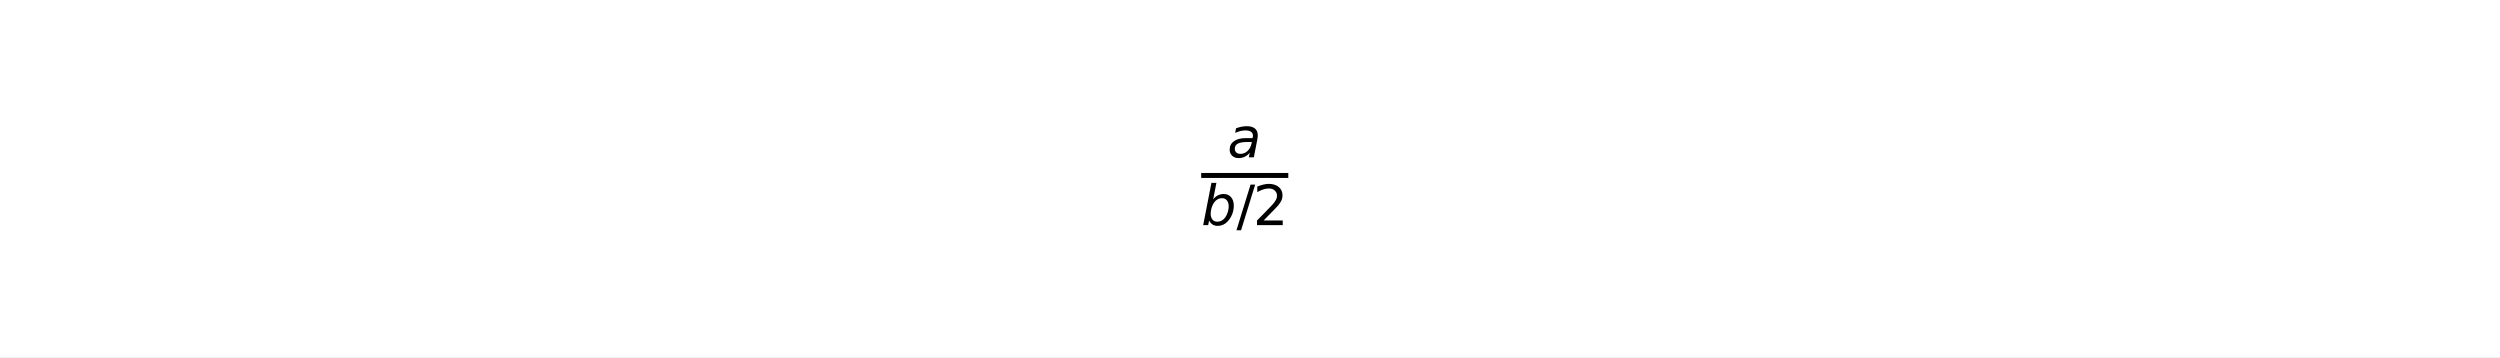
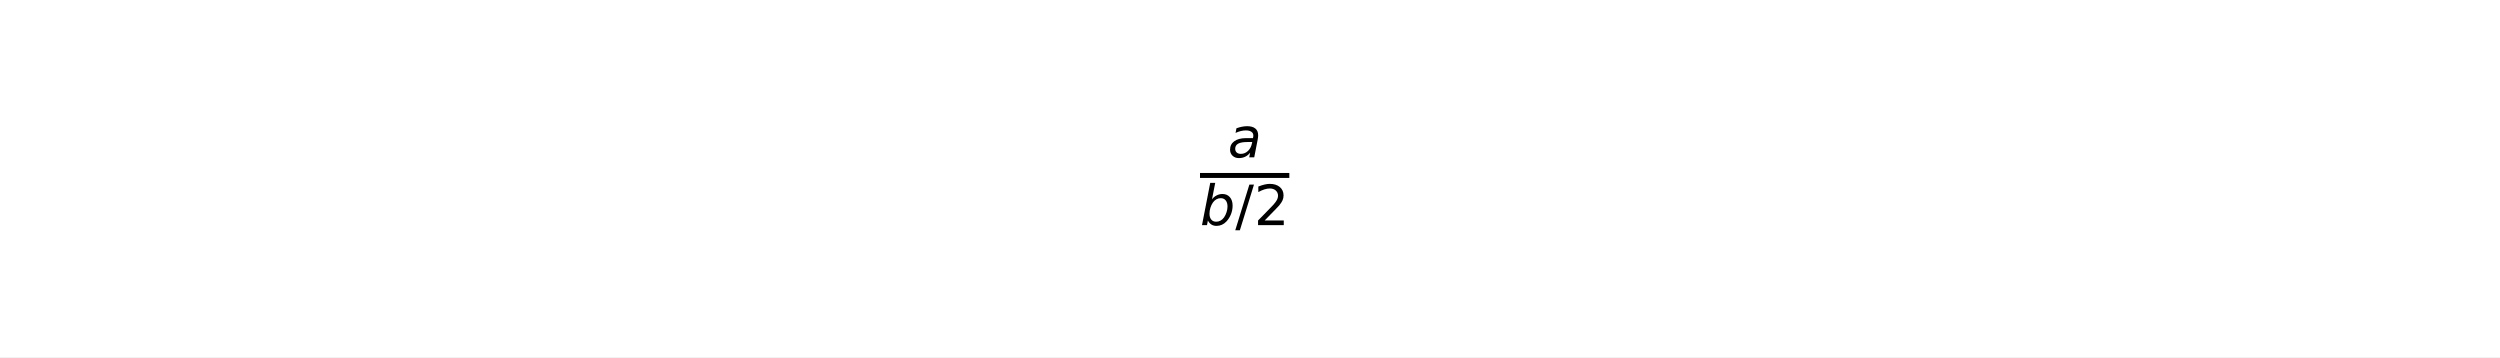
<svg xmlns="http://www.w3.org/2000/svg" xmlns:xlink="http://www.w3.org/1999/xlink" width="378pt" height="54pt" viewBox="0 0 378 54" version="1.1">
  <defs>
    <style type="text/css">*{stroke-linejoin: round; stroke-linecap: butt}</style>
  </defs>
  <g id="figure_1">
    <g id="patch_1">
      <path d="M 0 54  L 378 54  L 378 0  L 0 0  z " style="fill: #ffffff" />
    </g>
    <g id="text_1">
-       <g transform="translate(181.62 29.16) scale(0.12 -0.12)">
+       <g transform="translate(181.44 29.16) scale(0.12 -0.12)">
        <defs>
          <path id="DejaVuSans-Oblique-61" d="M 3438 1997  L 3047 0  L 2472 0  L 2578 531  Q 2325 219 2001 64  Q 1678 -91 1281 -91  Q 834 -91 548 182  Q 263 456 263 884  Q 263 1497 752 1853  Q 1241 2209 2100 2209  L 2900 2209  L 2931 2363  Q 2938 2388 2941 2417  Q 2944 2447 2944 2509  Q 2944 2788 2717 2942  Q 2491 3097 2081 3097  Q 1800 3097 1504 3025  Q 1209 2953 897 2809  L 997 3341  Q 1322 3463 1633 3523  Q 1944 3584 2234 3584  Q 2853 3584 3176 3315  Q 3500 3047 3500 2534  Q 3500 2431 3484 2292  Q 3469 2153 3438 1997  z M 2816 1759  L 2241 1759  Q 1534 1759 1195 1570  Q 856 1381 856 984  Q 856 709 1029 553  Q 1203 397 1509 397  Q 1978 397 2328 733  Q 2678 1069 2791 1631  L 2816 1759  z " transform="scale(0.015625)" />
          <path id="DejaVuSans-Oblique-62" d="M 3169 2138  Q 3169 2591 2961 2847  Q 2753 3103 2388 3103  Q 2122 3103 1889 2973  Q 1656 2844 1484 2597  Q 1303 2338 1198 1995  Q 1094 1653 1094 1313  Q 1094 881 1298 636  Q 1503 391 1863 391  Q 2134 391 2365 517  Q 2597 644 2772 891  Q 2950 1147 3059 1487  Q 3169 1828 3169 2138  z M 1381 2969  Q 1594 3256 1914 3420  Q 2234 3584 2584 3584  Q 3122 3584 3439 3221  Q 3756 2859 3756 2241  Q 3756 1734 3570 1259  Q 3384 784 3041 416  Q 2816 172 2522 40  Q 2228 -91 1906 -91  Q 1566 -91 1316 65  Q 1066 222 909 531  L 806 0  L 231 0  L 1178 4863  L 1753 4863  L 1381 2969  z " transform="scale(0.015625)" />
          <path id="DejaVuSans-2f" d="M 1625 4666  L 2156 4666  L 531 -594  L 0 -594  L 1625 4666  z " transform="scale(0.015625)" />
          <path id="DejaVuSans-32" d="M 1228 531  L 3431 531  L 3431 0  L 469 0  L 469 531  Q 828 903 1448 1529  Q 2069 2156 2228 2338  Q 2531 2678 2651 2914  Q 2772 3150 2772 3378  Q 2772 3750 2511 3984  Q 2250 4219 1831 4219  Q 1534 4219 1204 4116  Q 875 4013 500 3803  L 500 4441  Q 881 4594 1212 4672  Q 1544 4750 1819 4750  Q 2544 4750 2975 4387  Q 3406 4025 3406 3419  Q 3406 3131 3298 2873  Q 3191 2616 2906 2266  Q 2828 2175 2409 1742  Q 1991 1309 1228 531  z " transform="scale(0.015625)" />
        </defs>
-         <use xlink:href="#DejaVuSans-Oblique-61" transform="translate(33 44.8) scale(0.7)" />
+         <use xlink:href="#DejaVuSans-Oblique-61" transform="translate(35 44.8) scale(0.7)" />
        <use xlink:href="#DejaVuSans-Oblique-62" transform="translate(0 -40.63437) scale(0.7)" />
        <use xlink:href="#DejaVuSans-2f" transform="translate(44.43359 -40.63437) scale(0.7)" />
-         <use xlink:href="#DejaVuSans-32" transform="translate(65.21758 -40.63437) scale(0.7)" />
-         <path d="M 0 18.805  L 0 25.055  L 109.754 25.055  L 109.754 18.805  L 0 18.805  z " />
+         <use xlink:href="#DejaVuSans-32" transform="translate(68.01758 -40.63437) scale(0.7)" />
+         <path d="M 0 18.805  L 0 25.055  L 112.554 25.055  L 112.554 18.805  L 0 18.805  z " />
      </g>
    </g>
  </g>
</svg>
